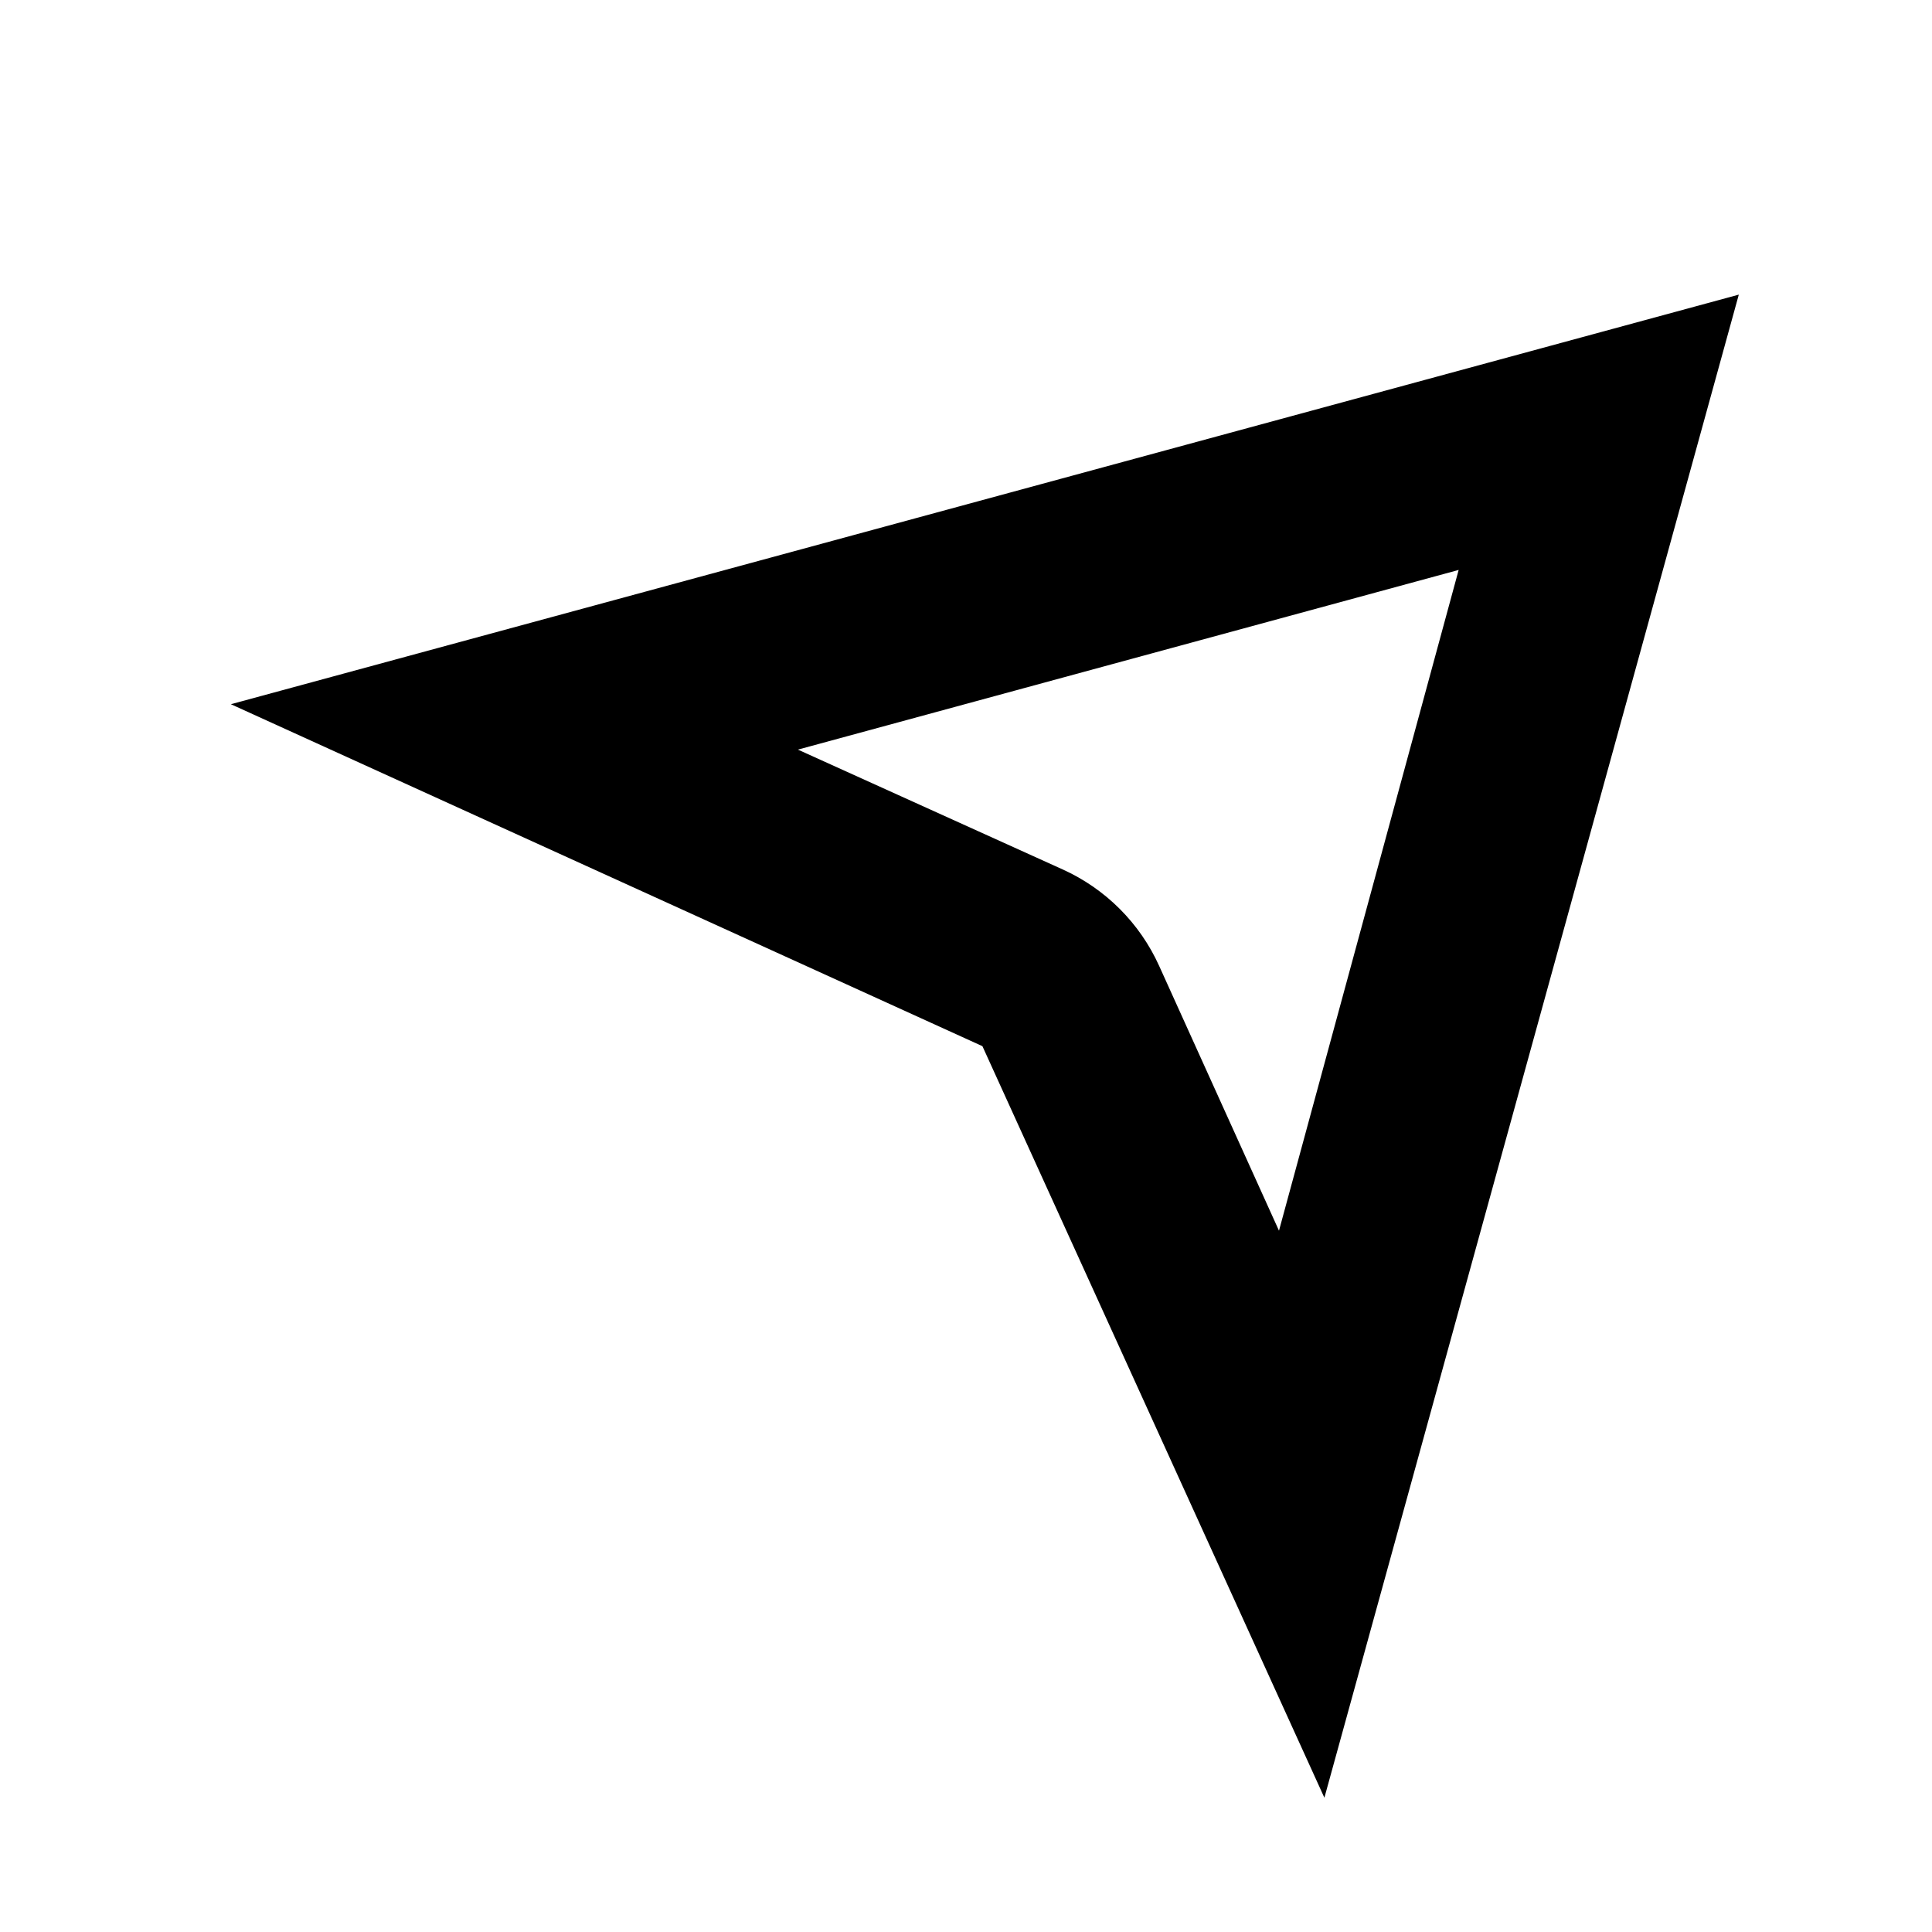
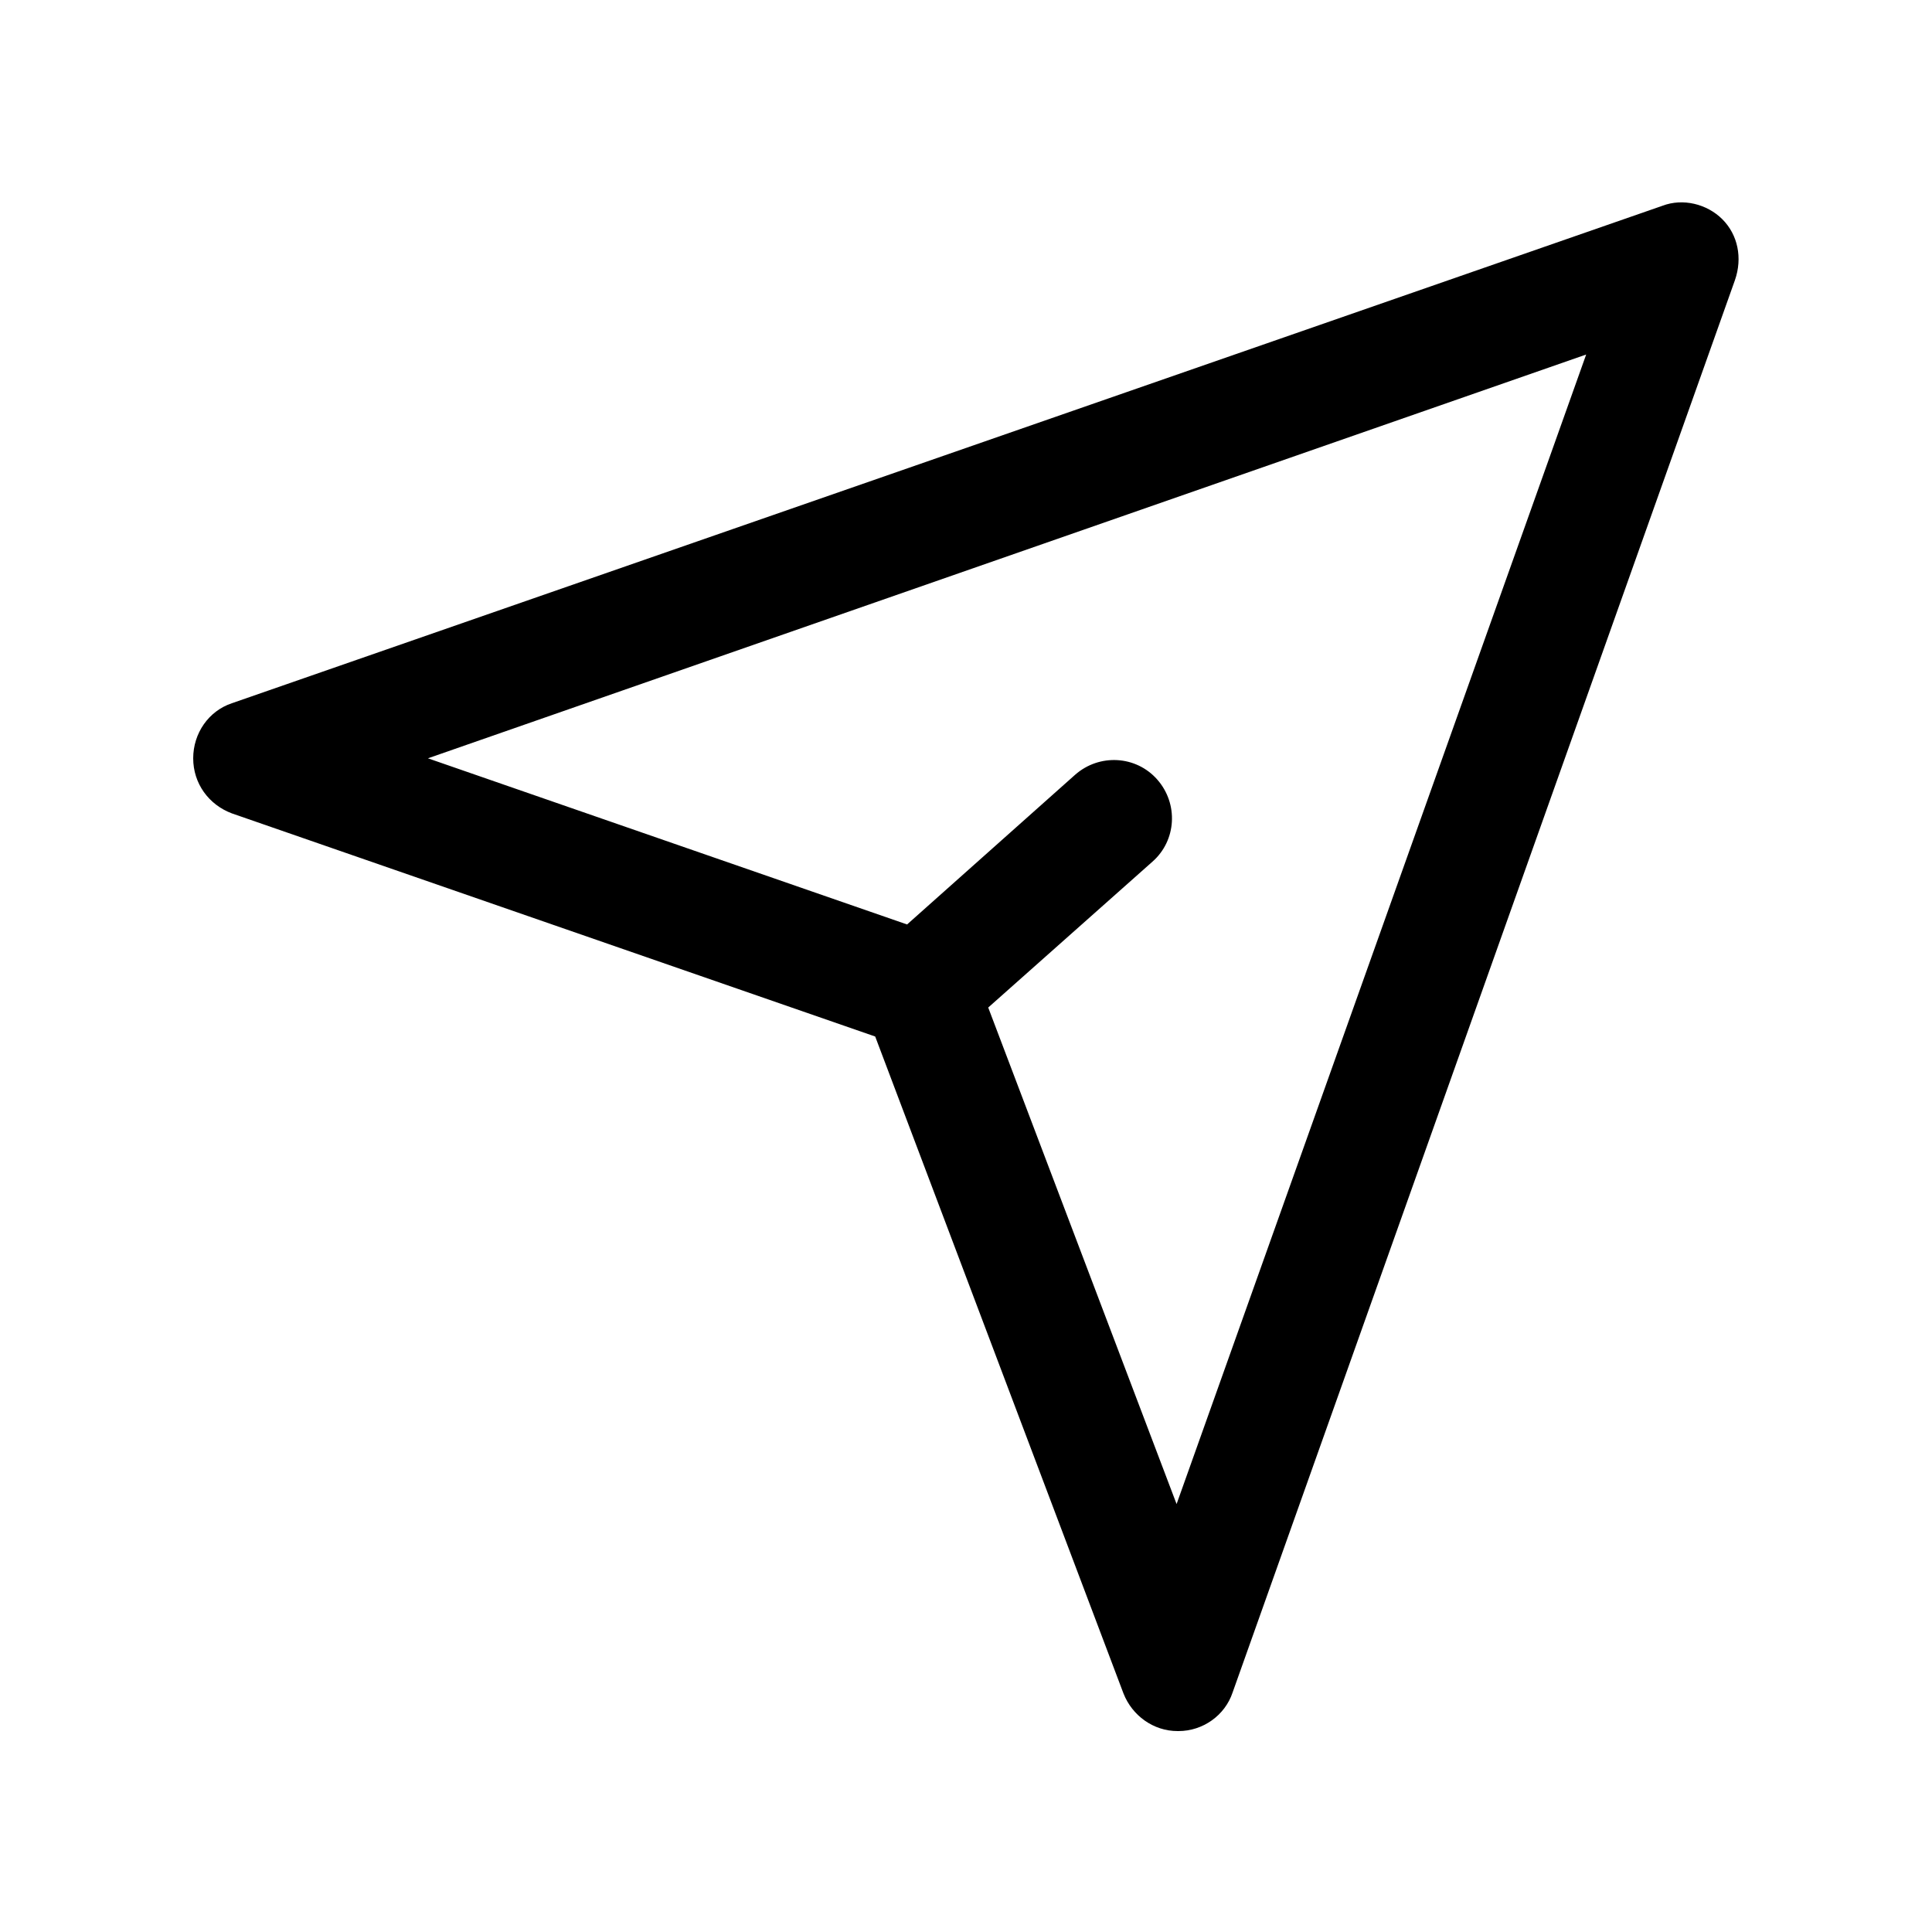
<svg xmlns="http://www.w3.org/2000/svg" class="icon" width="200px" height="200.00px" viewBox="0 0 1024 1024" version="1.1">
-   <path d="M773.12 302.08l-95.232 350.208L614.4 512a102.4 102.4 0 0 0-51.2-51.2L422.912 397.312 773.12 302.08M921.6 156.16L122.368 373.248l398.336 181.248 181.248 398.336L921.6 156.16z" />
+   <path d="M912.896 116.224c-8.192-8.192-20.992-11.264-31.744-7.168L122.88 372.736c-12.288 4.096-20.48 15.872-20.48 29.184s8.192 24.576 20.48 29.184l340.992 118.272 131.584 348.16c4.608 11.776 15.872 19.968 28.672 19.968h0.512c12.8 0 24.576-8.192 28.672-20.48l266.24-748.544c4.096-11.776 1.536-24.064-6.656-32.256z m-289.28 680.96l-99.84-263.168 87.04-77.312c12.8-11.264 13.824-30.72 2.56-43.52s-30.72-13.824-43.52-2.56L480.768 489.984 226.816 401.92l613.888-214.016-217.088 609.28z" />
</svg>
